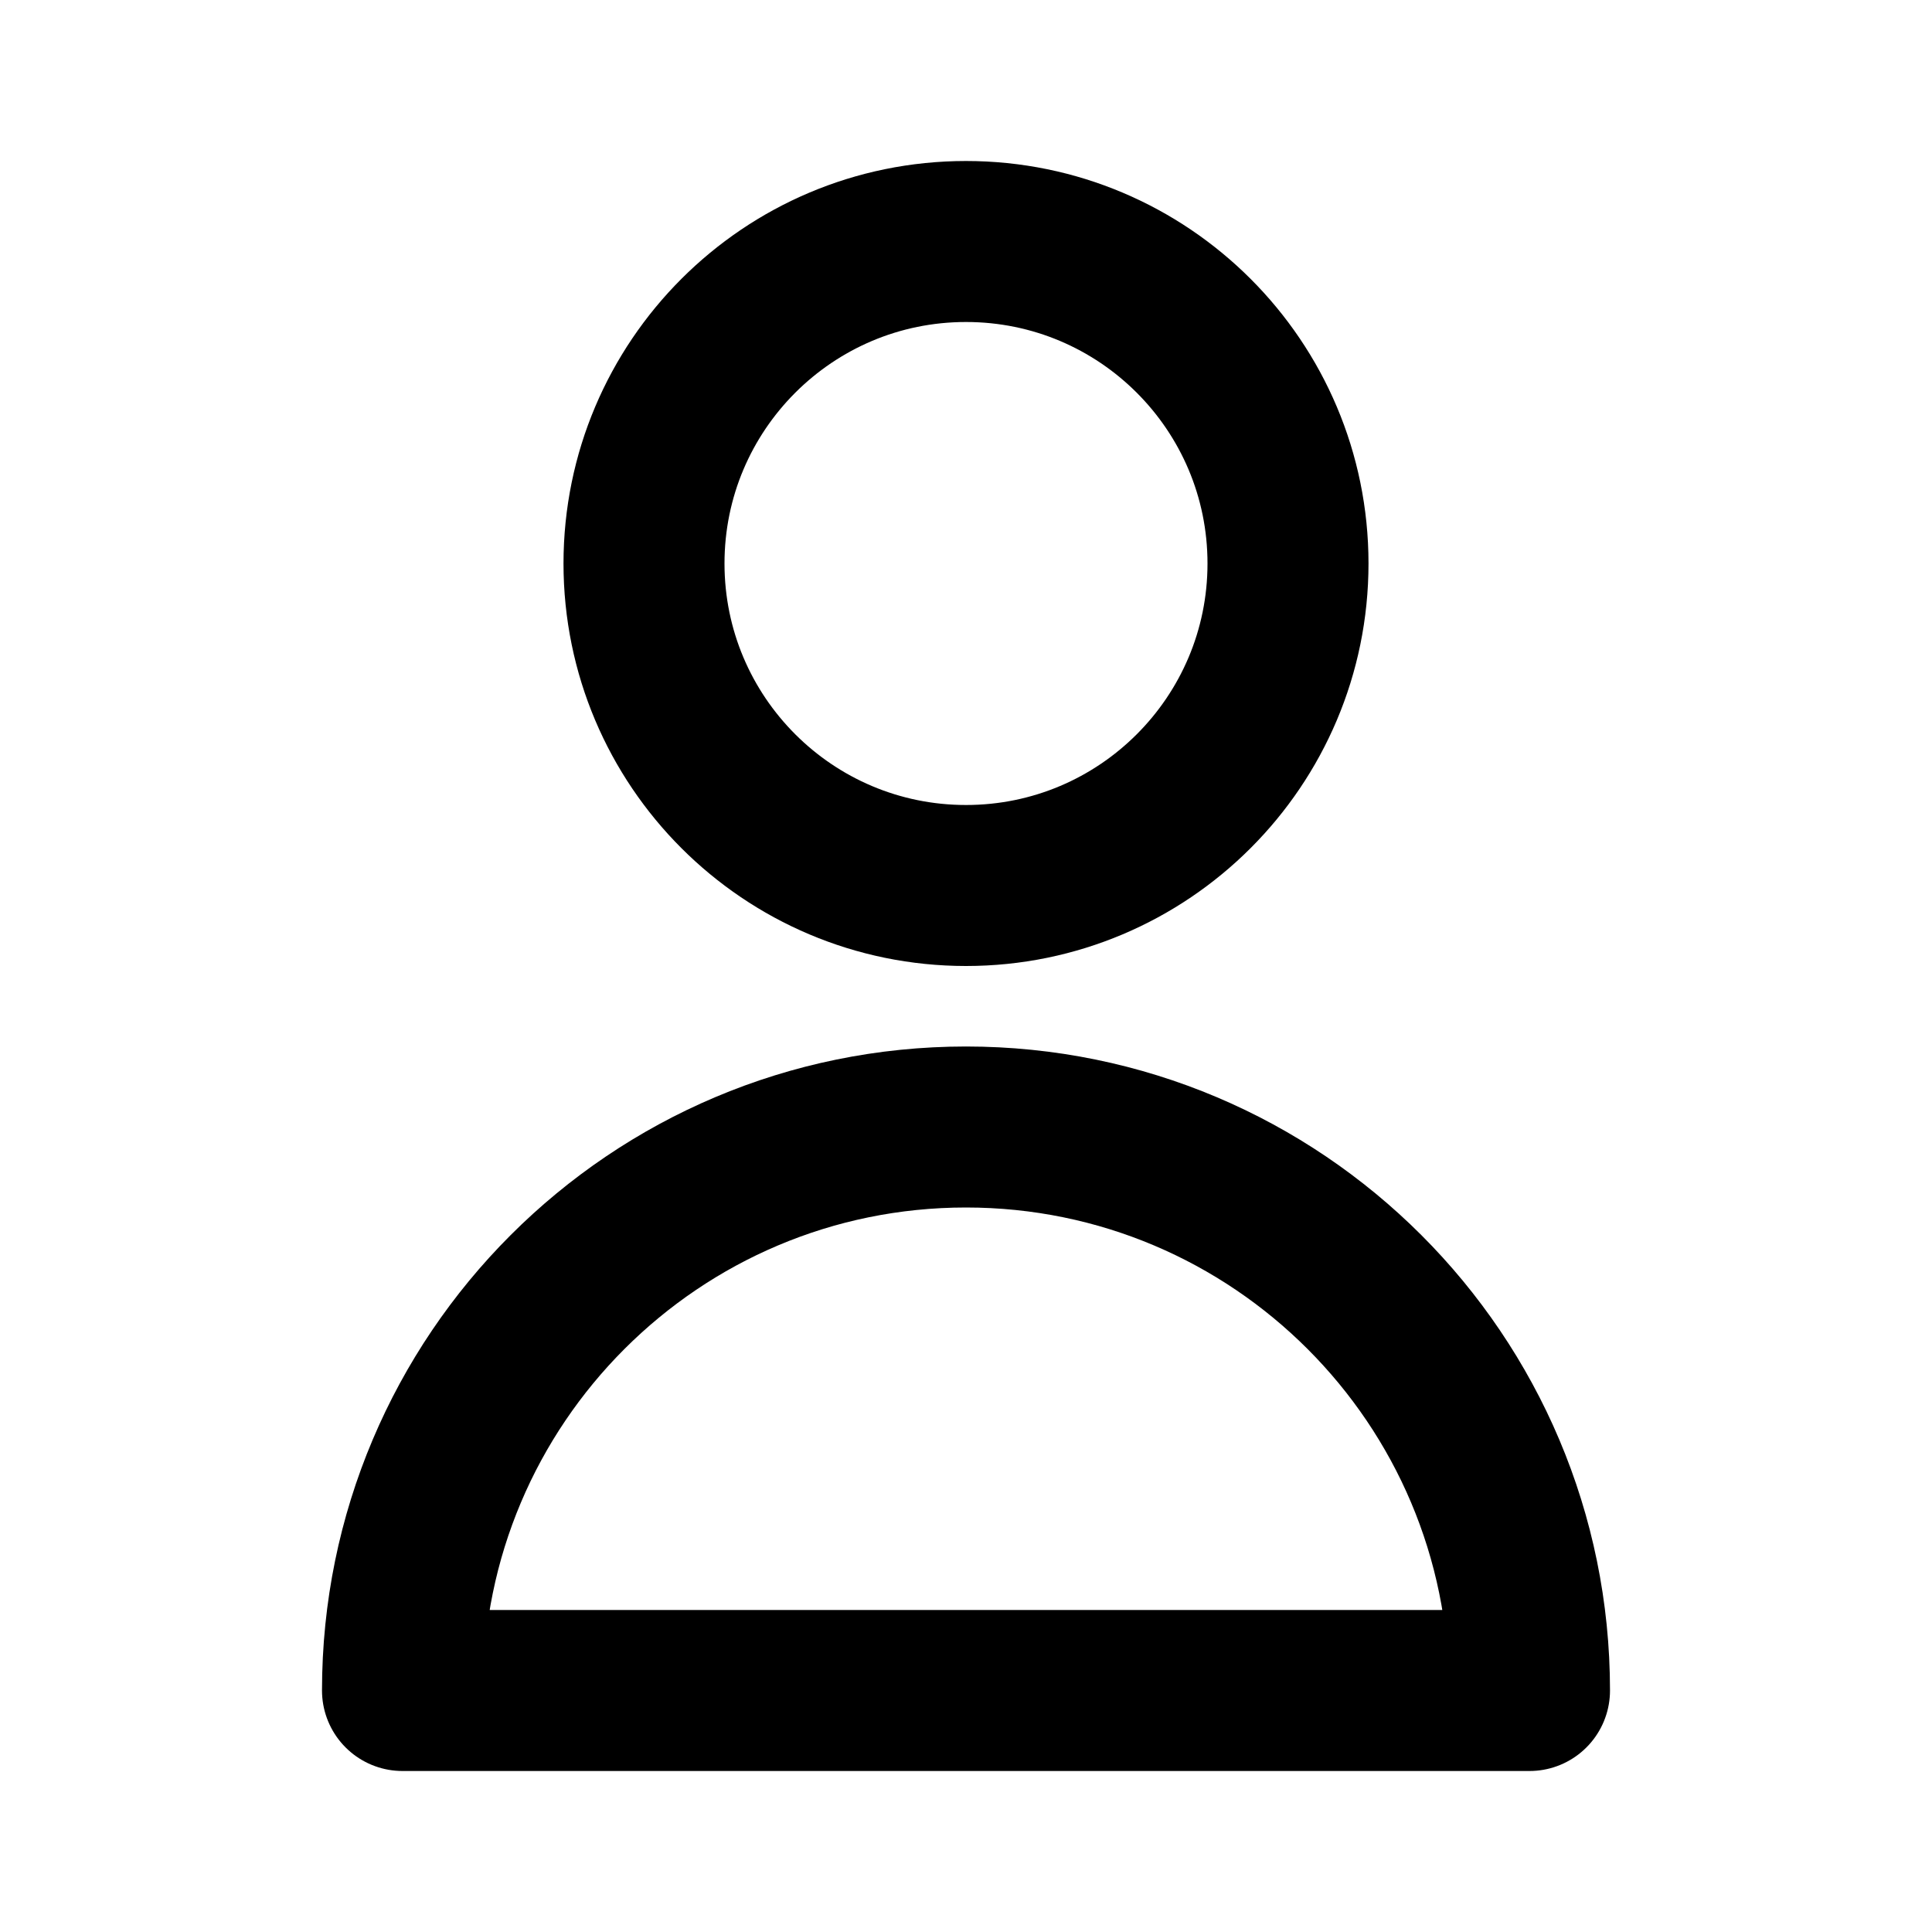
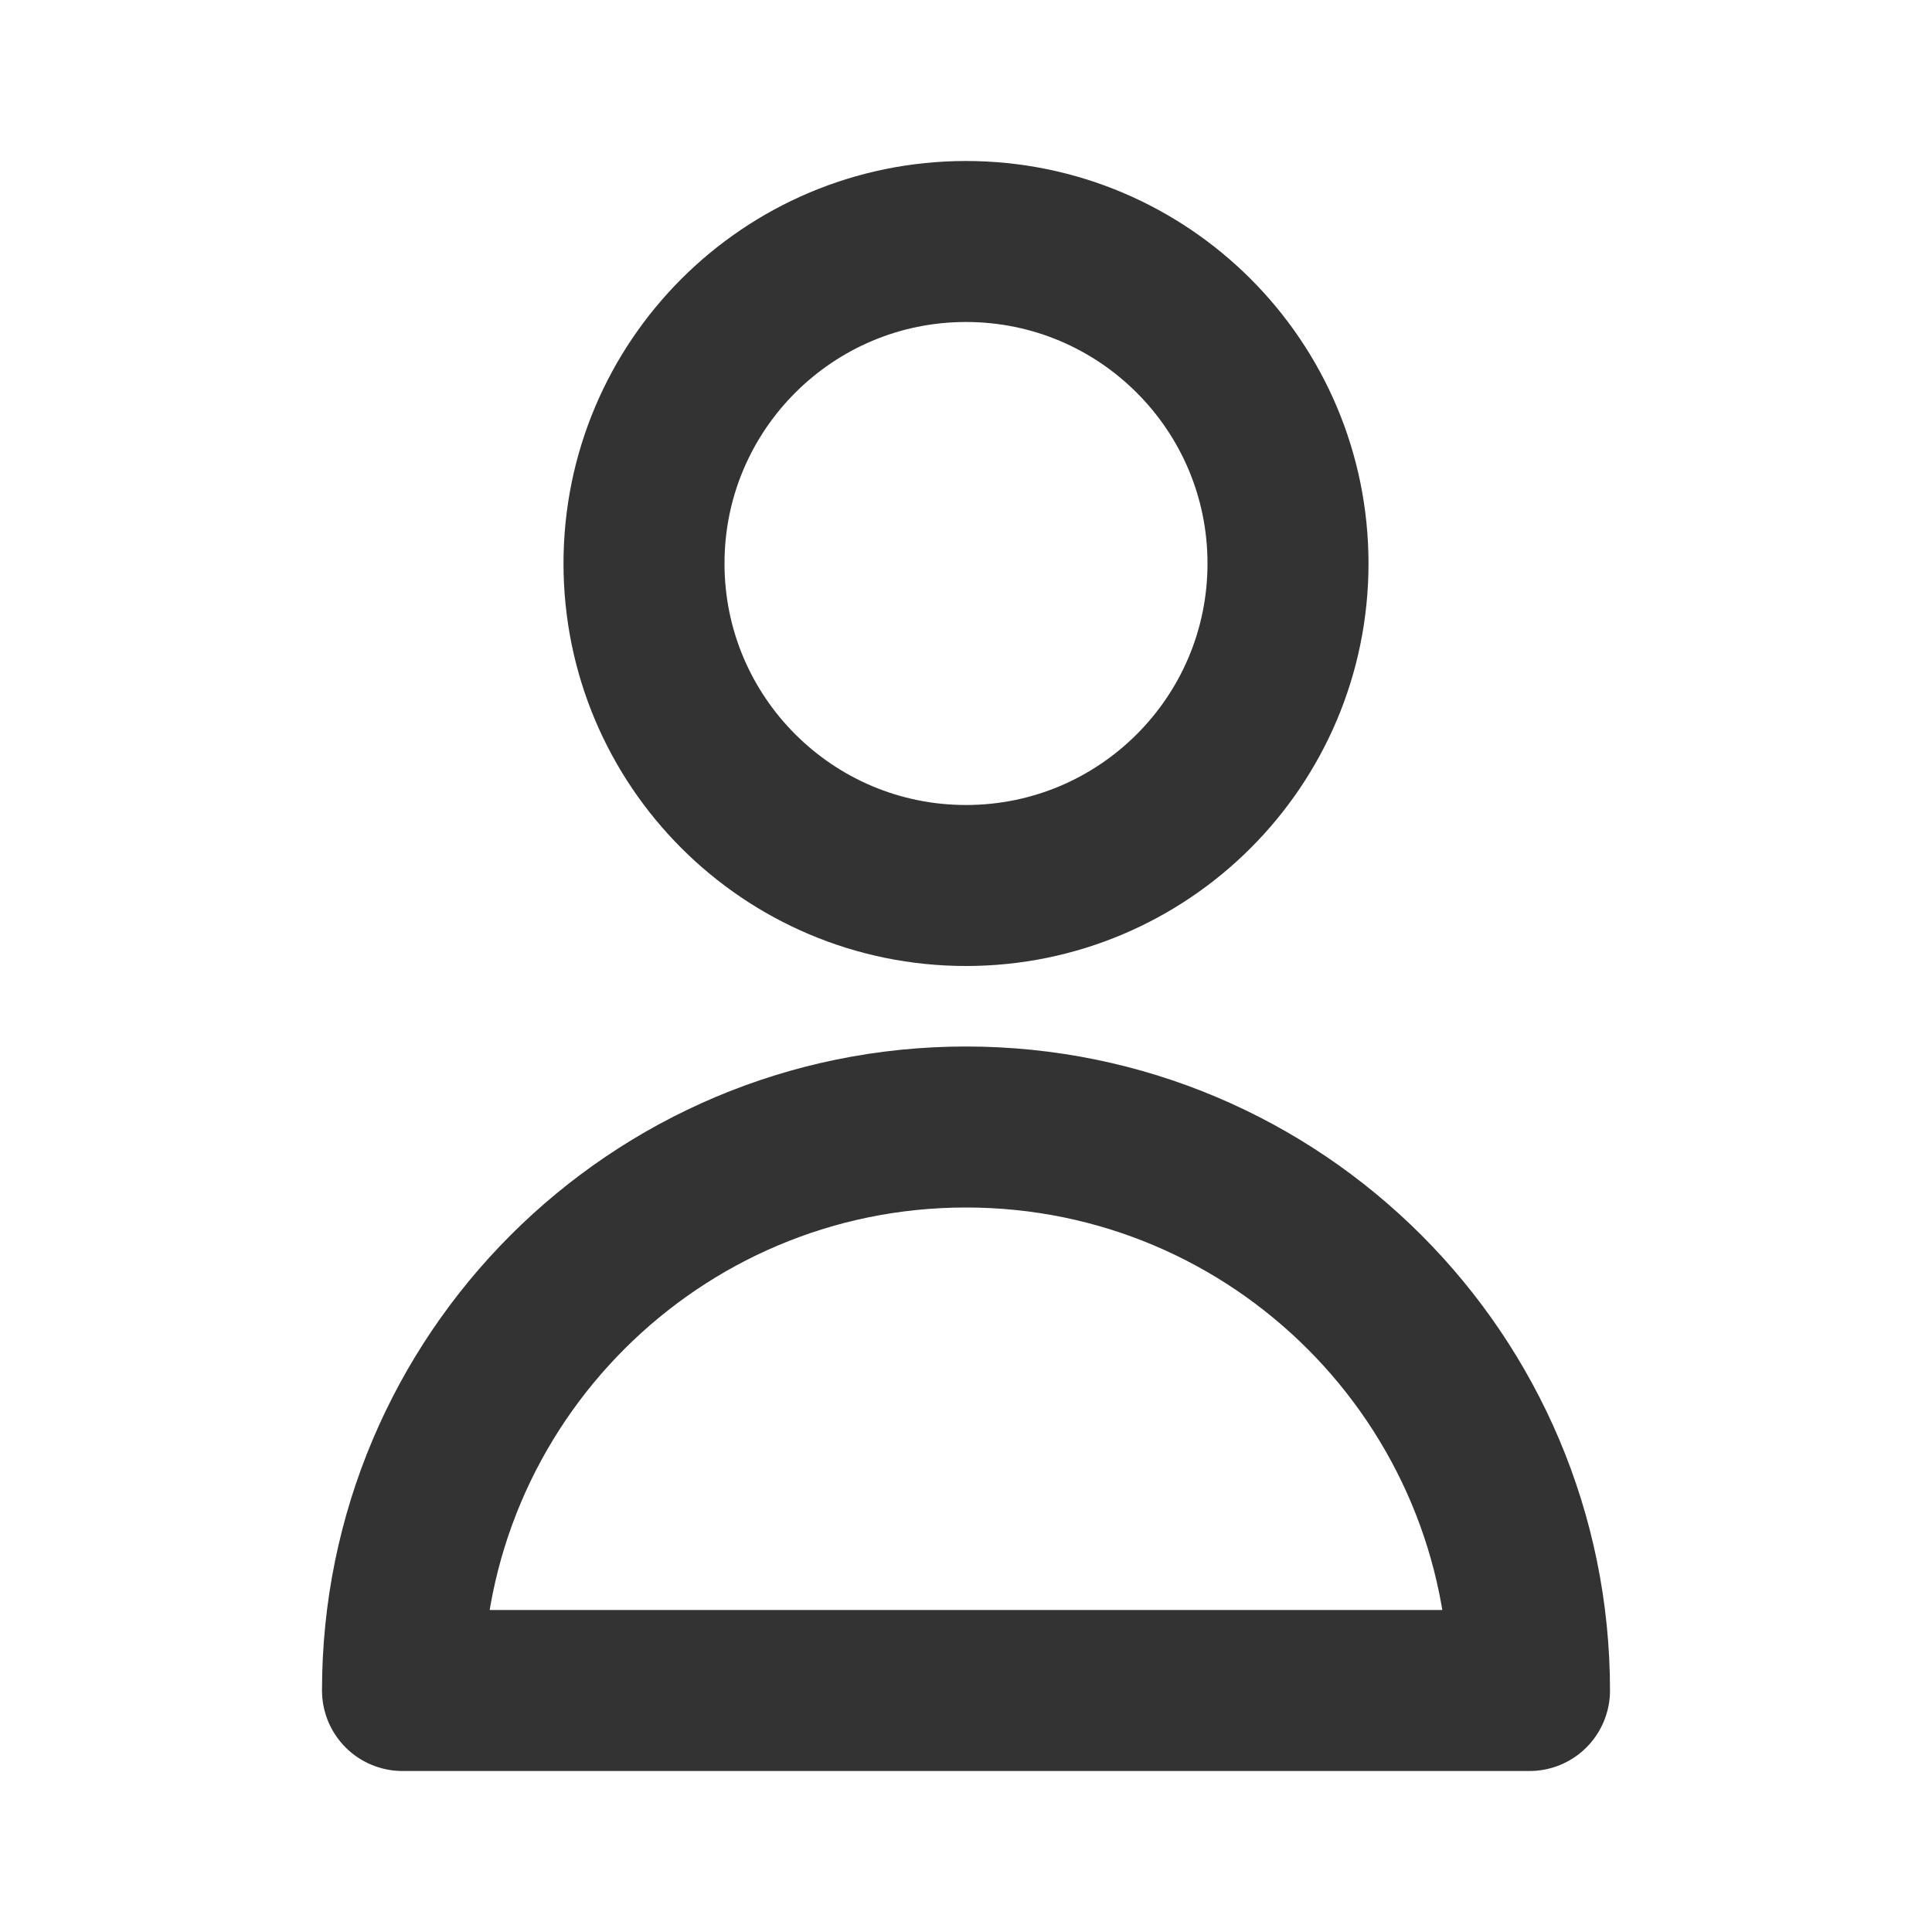
- <svg xmlns="http://www.w3.org/2000/svg" fill="none" stroke="currentColor" viewBox="0 0 24 24">
-   <path stroke-linecap="round" stroke-linejoin="round" stroke-width="2" d="M16 7a4 4 0 11-8 0 4 4 0 018 0zM12 14a7 7 0 00-7 7h14a7 7 0 00-7-7z" />
+ <svg xmlns="http://www.w3.org/2000/svg" width="24" height="24" viewBox="0 0 24 24" fill="none">
+   <path d="M16 7C16 9.209 14.209 11 12 11C9.791 11 8 9.209 8 7C8 4.791 9.791 3 12 3C14.209 3 16 4.791 16 7Z" stroke="#333" stroke-width="2" stroke-linecap="round" stroke-linejoin="round" />
+   <path d="M12 14C8.134 14 5 17.134 5 21H19C19 17.134 15.866 14 12 14Z" stroke="#333" stroke-width="2" stroke-linecap="round" stroke-linejoin="round" />
</svg>
